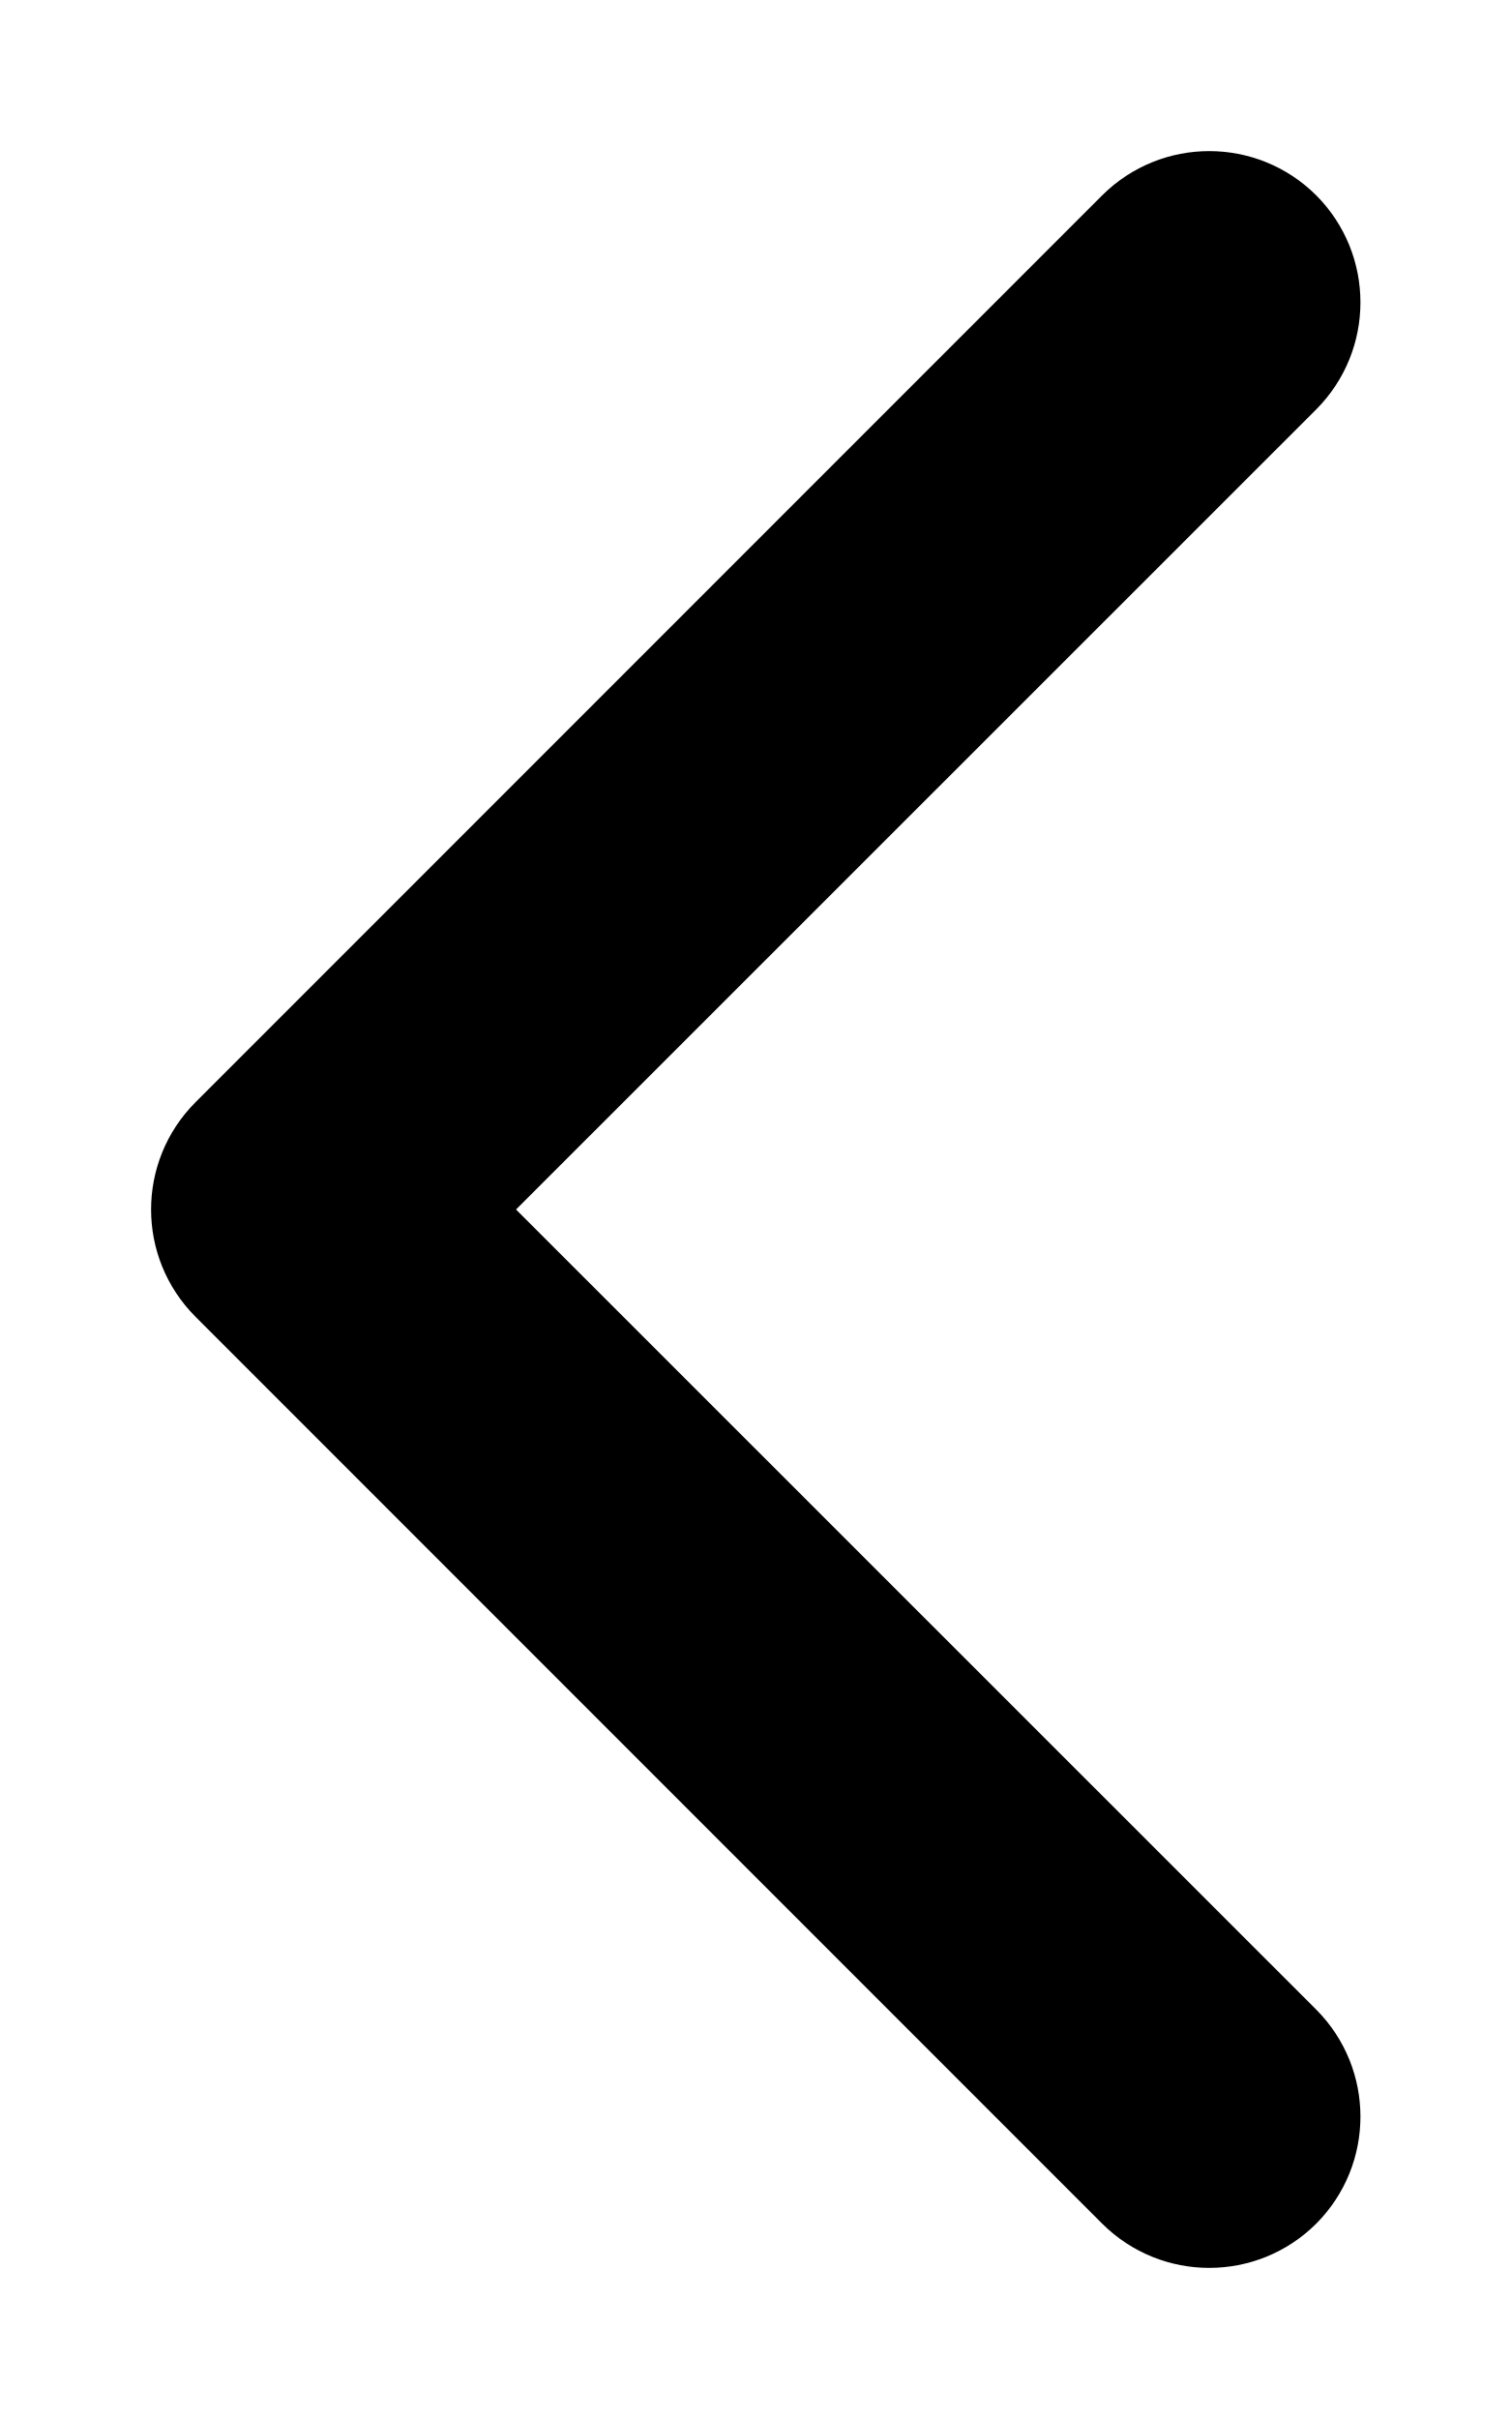
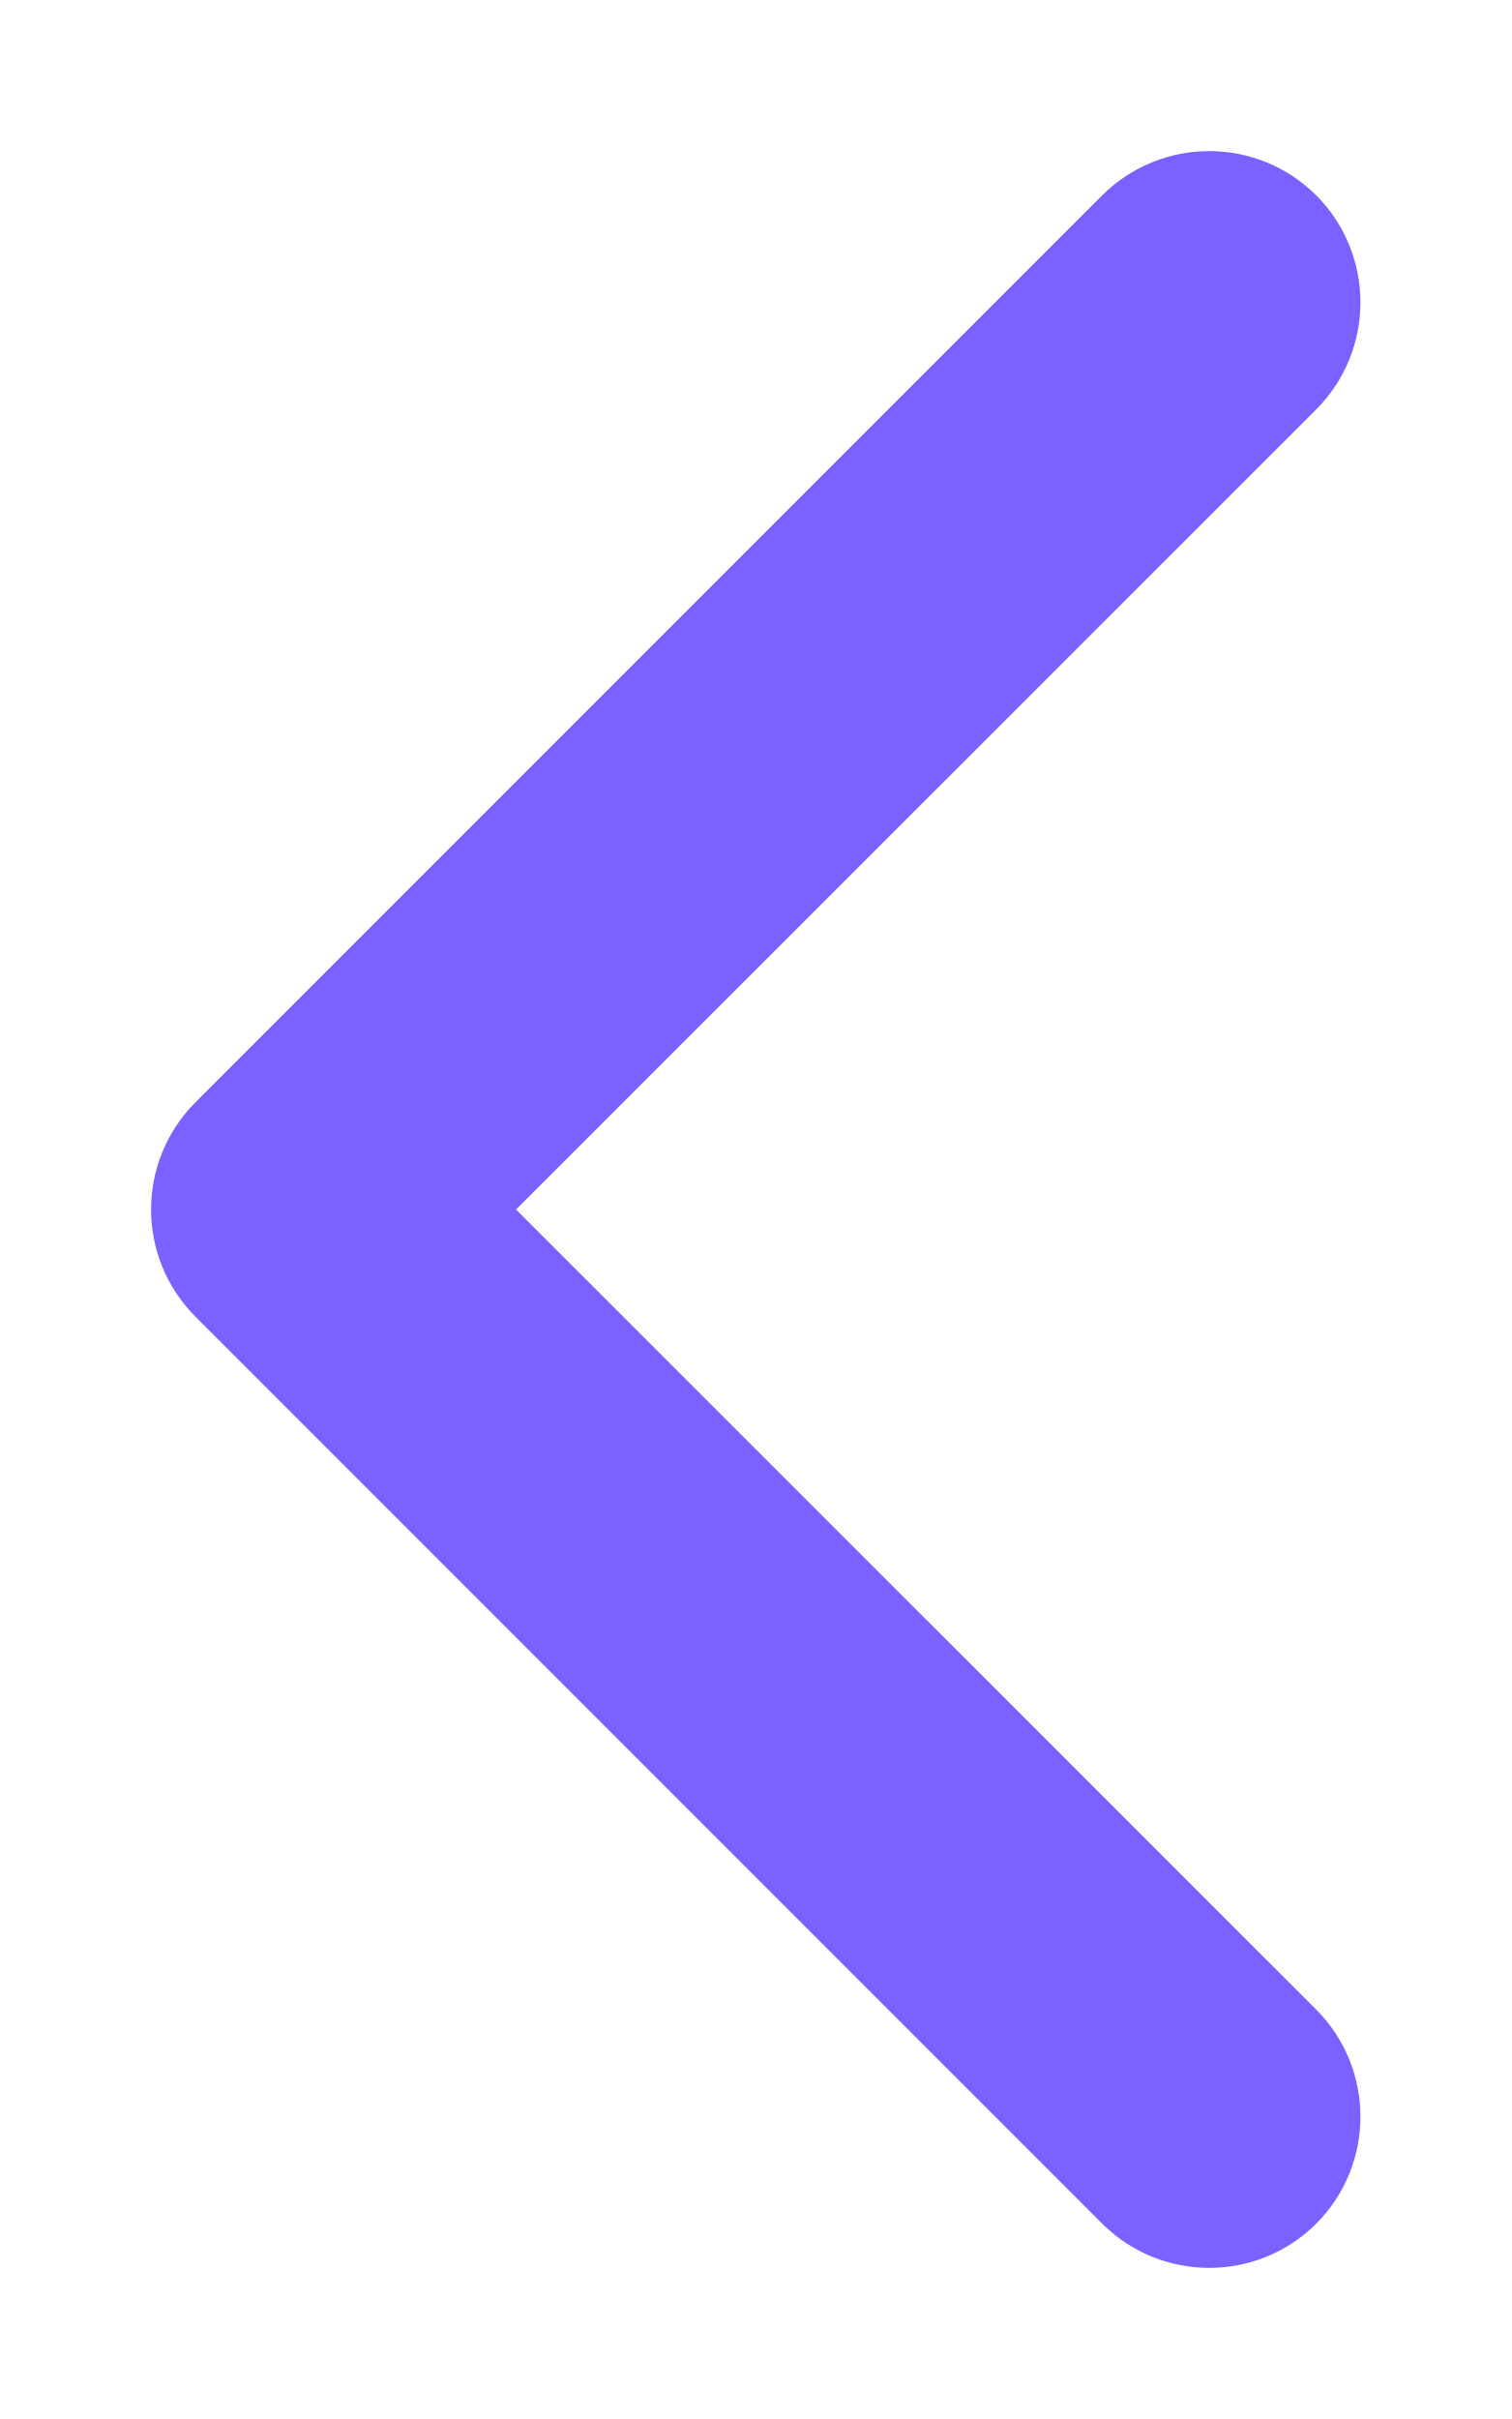
- <svg xmlns="http://www.w3.org/2000/svg" width="5" height="8" viewBox="0 0 5 8">
+ <svg xmlns="http://www.w3.org/2000/svg" width="5" height="8" fill="#7B61FF" viewBox="0 0 5 8">
  <path fill-rule="evenodd" clip-rule="evenodd" d="M4.354 0.646C4.549 0.842 4.549 1.158 4.354 1.354L1.707 4L4.354 6.646C4.549 6.842 4.549 7.158 4.354 7.354C4.158 7.549 3.842 7.549 3.646 7.354L0.646 4.354C0.451 4.158 0.451 3.842 0.646 3.646L3.646 0.646C3.842 0.451 4.158 0.451 4.354 0.646Z" />
</svg>
